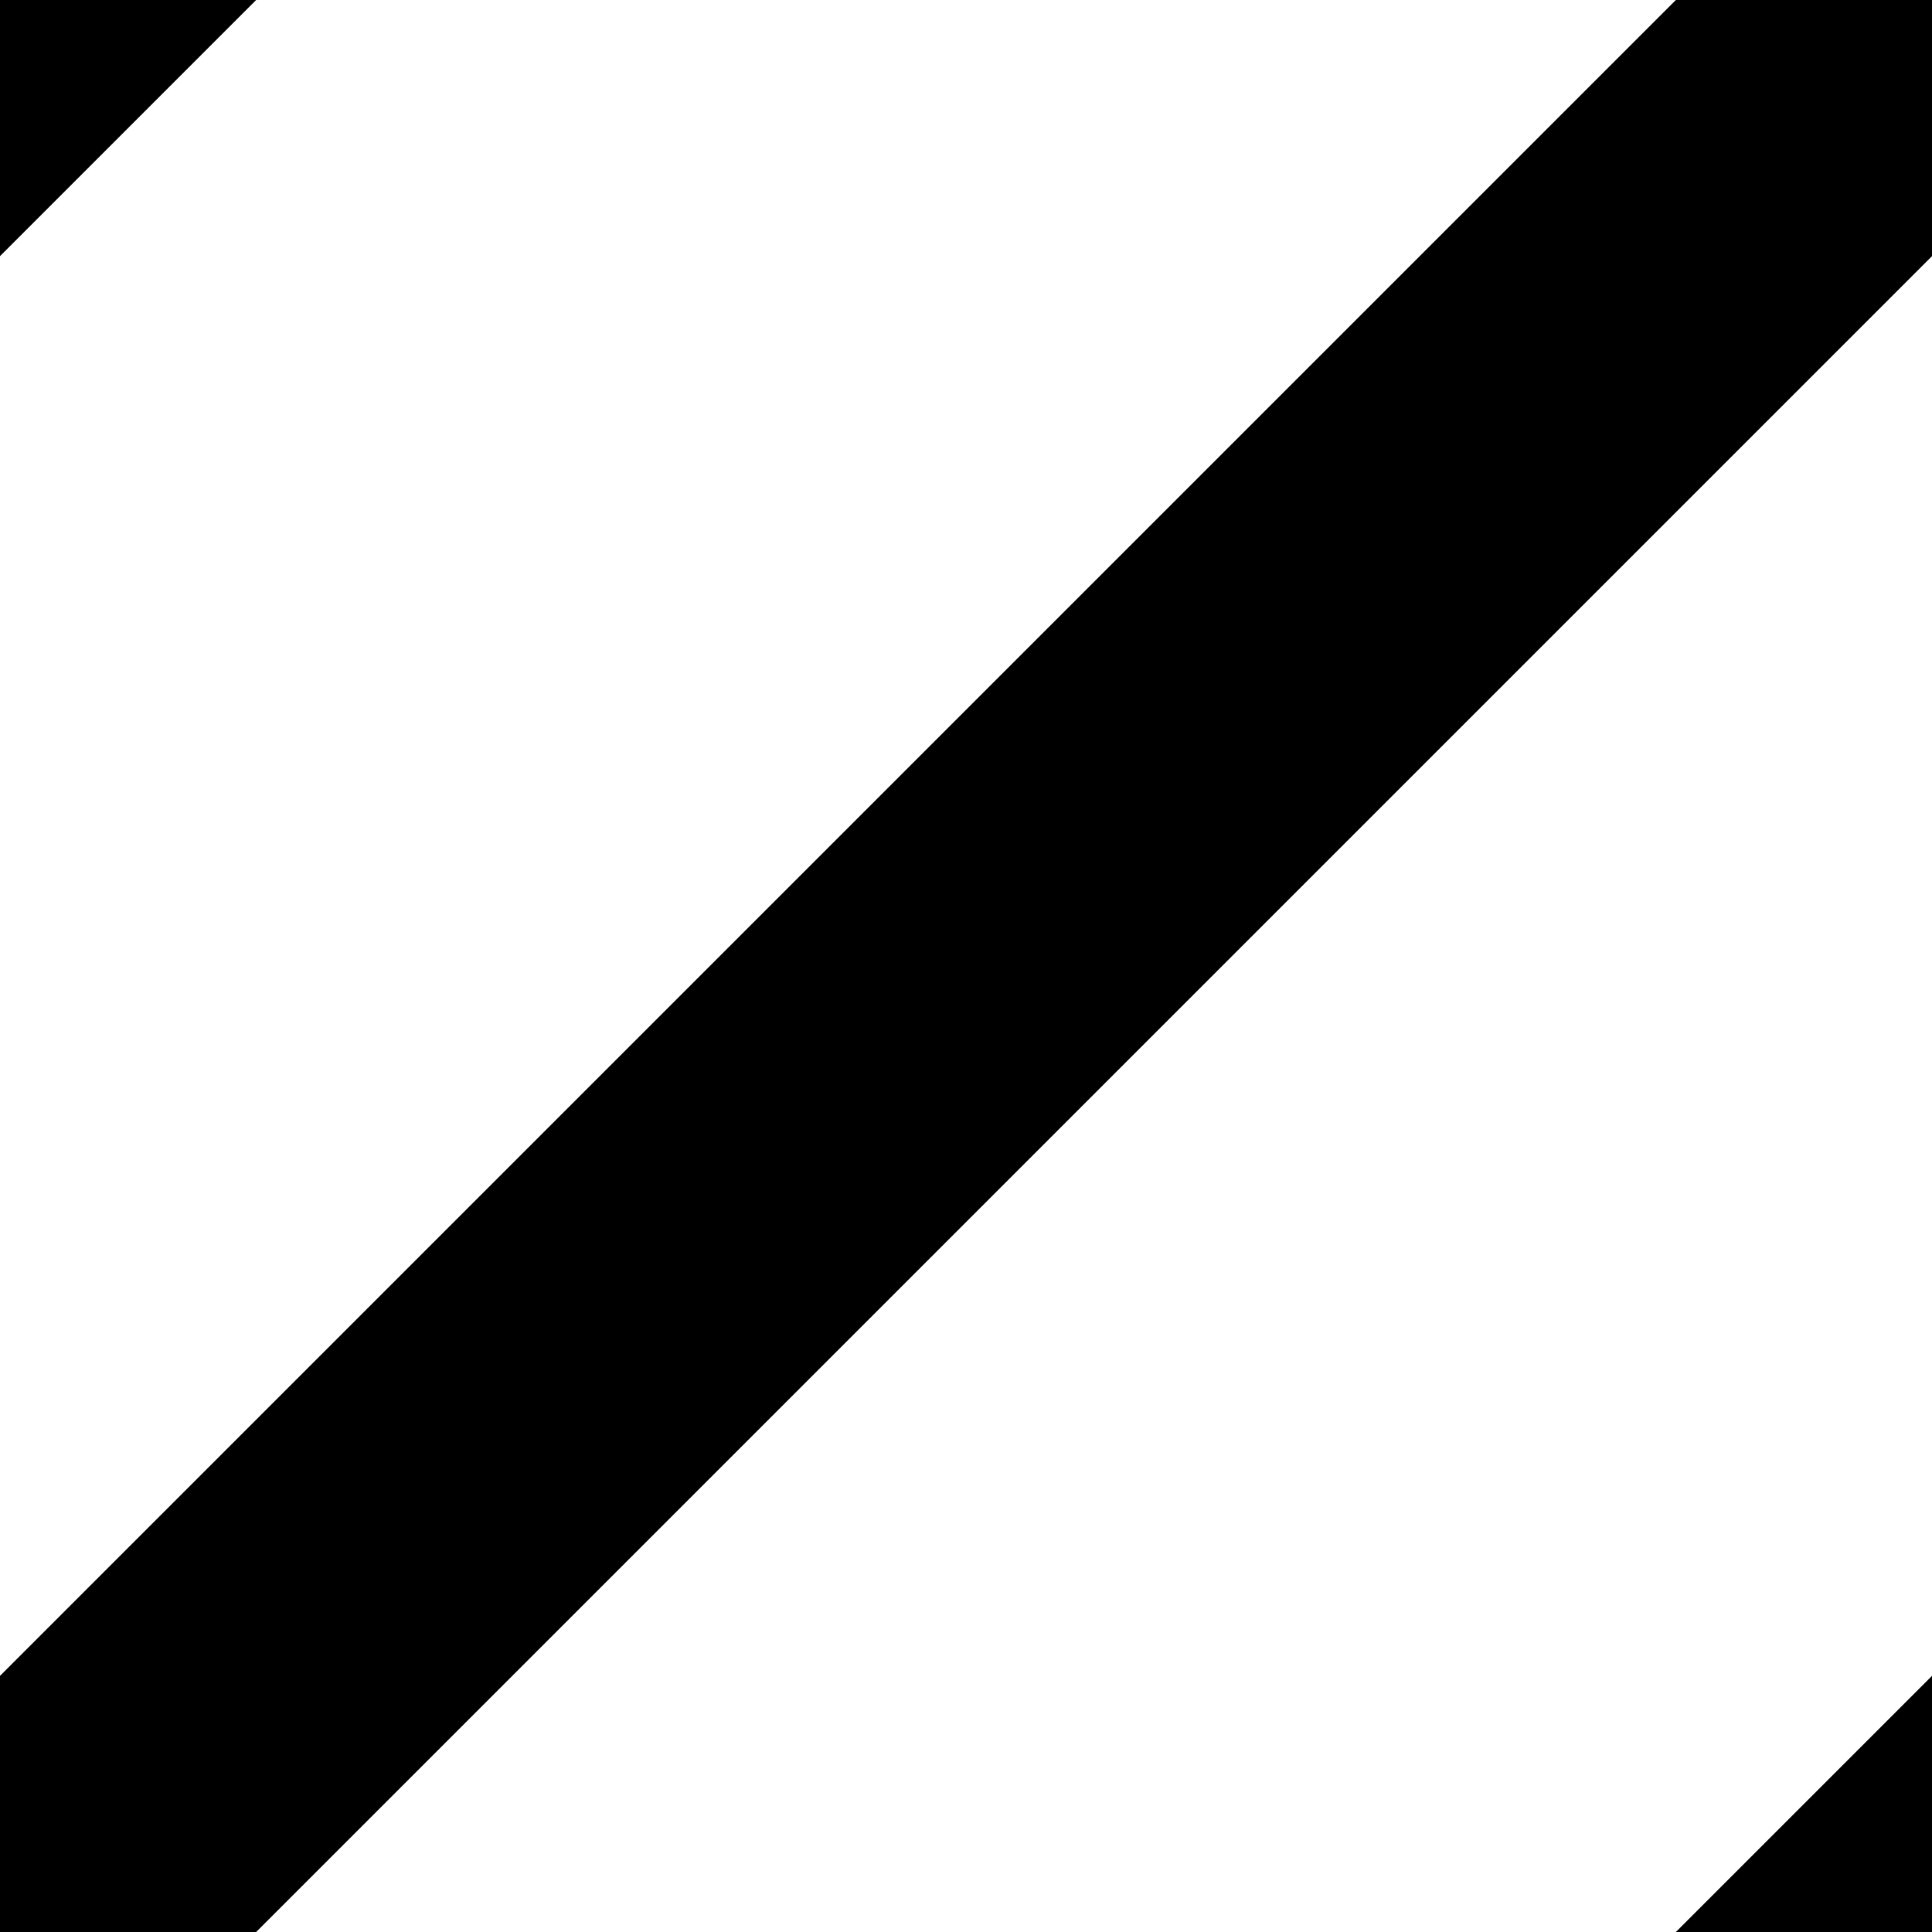
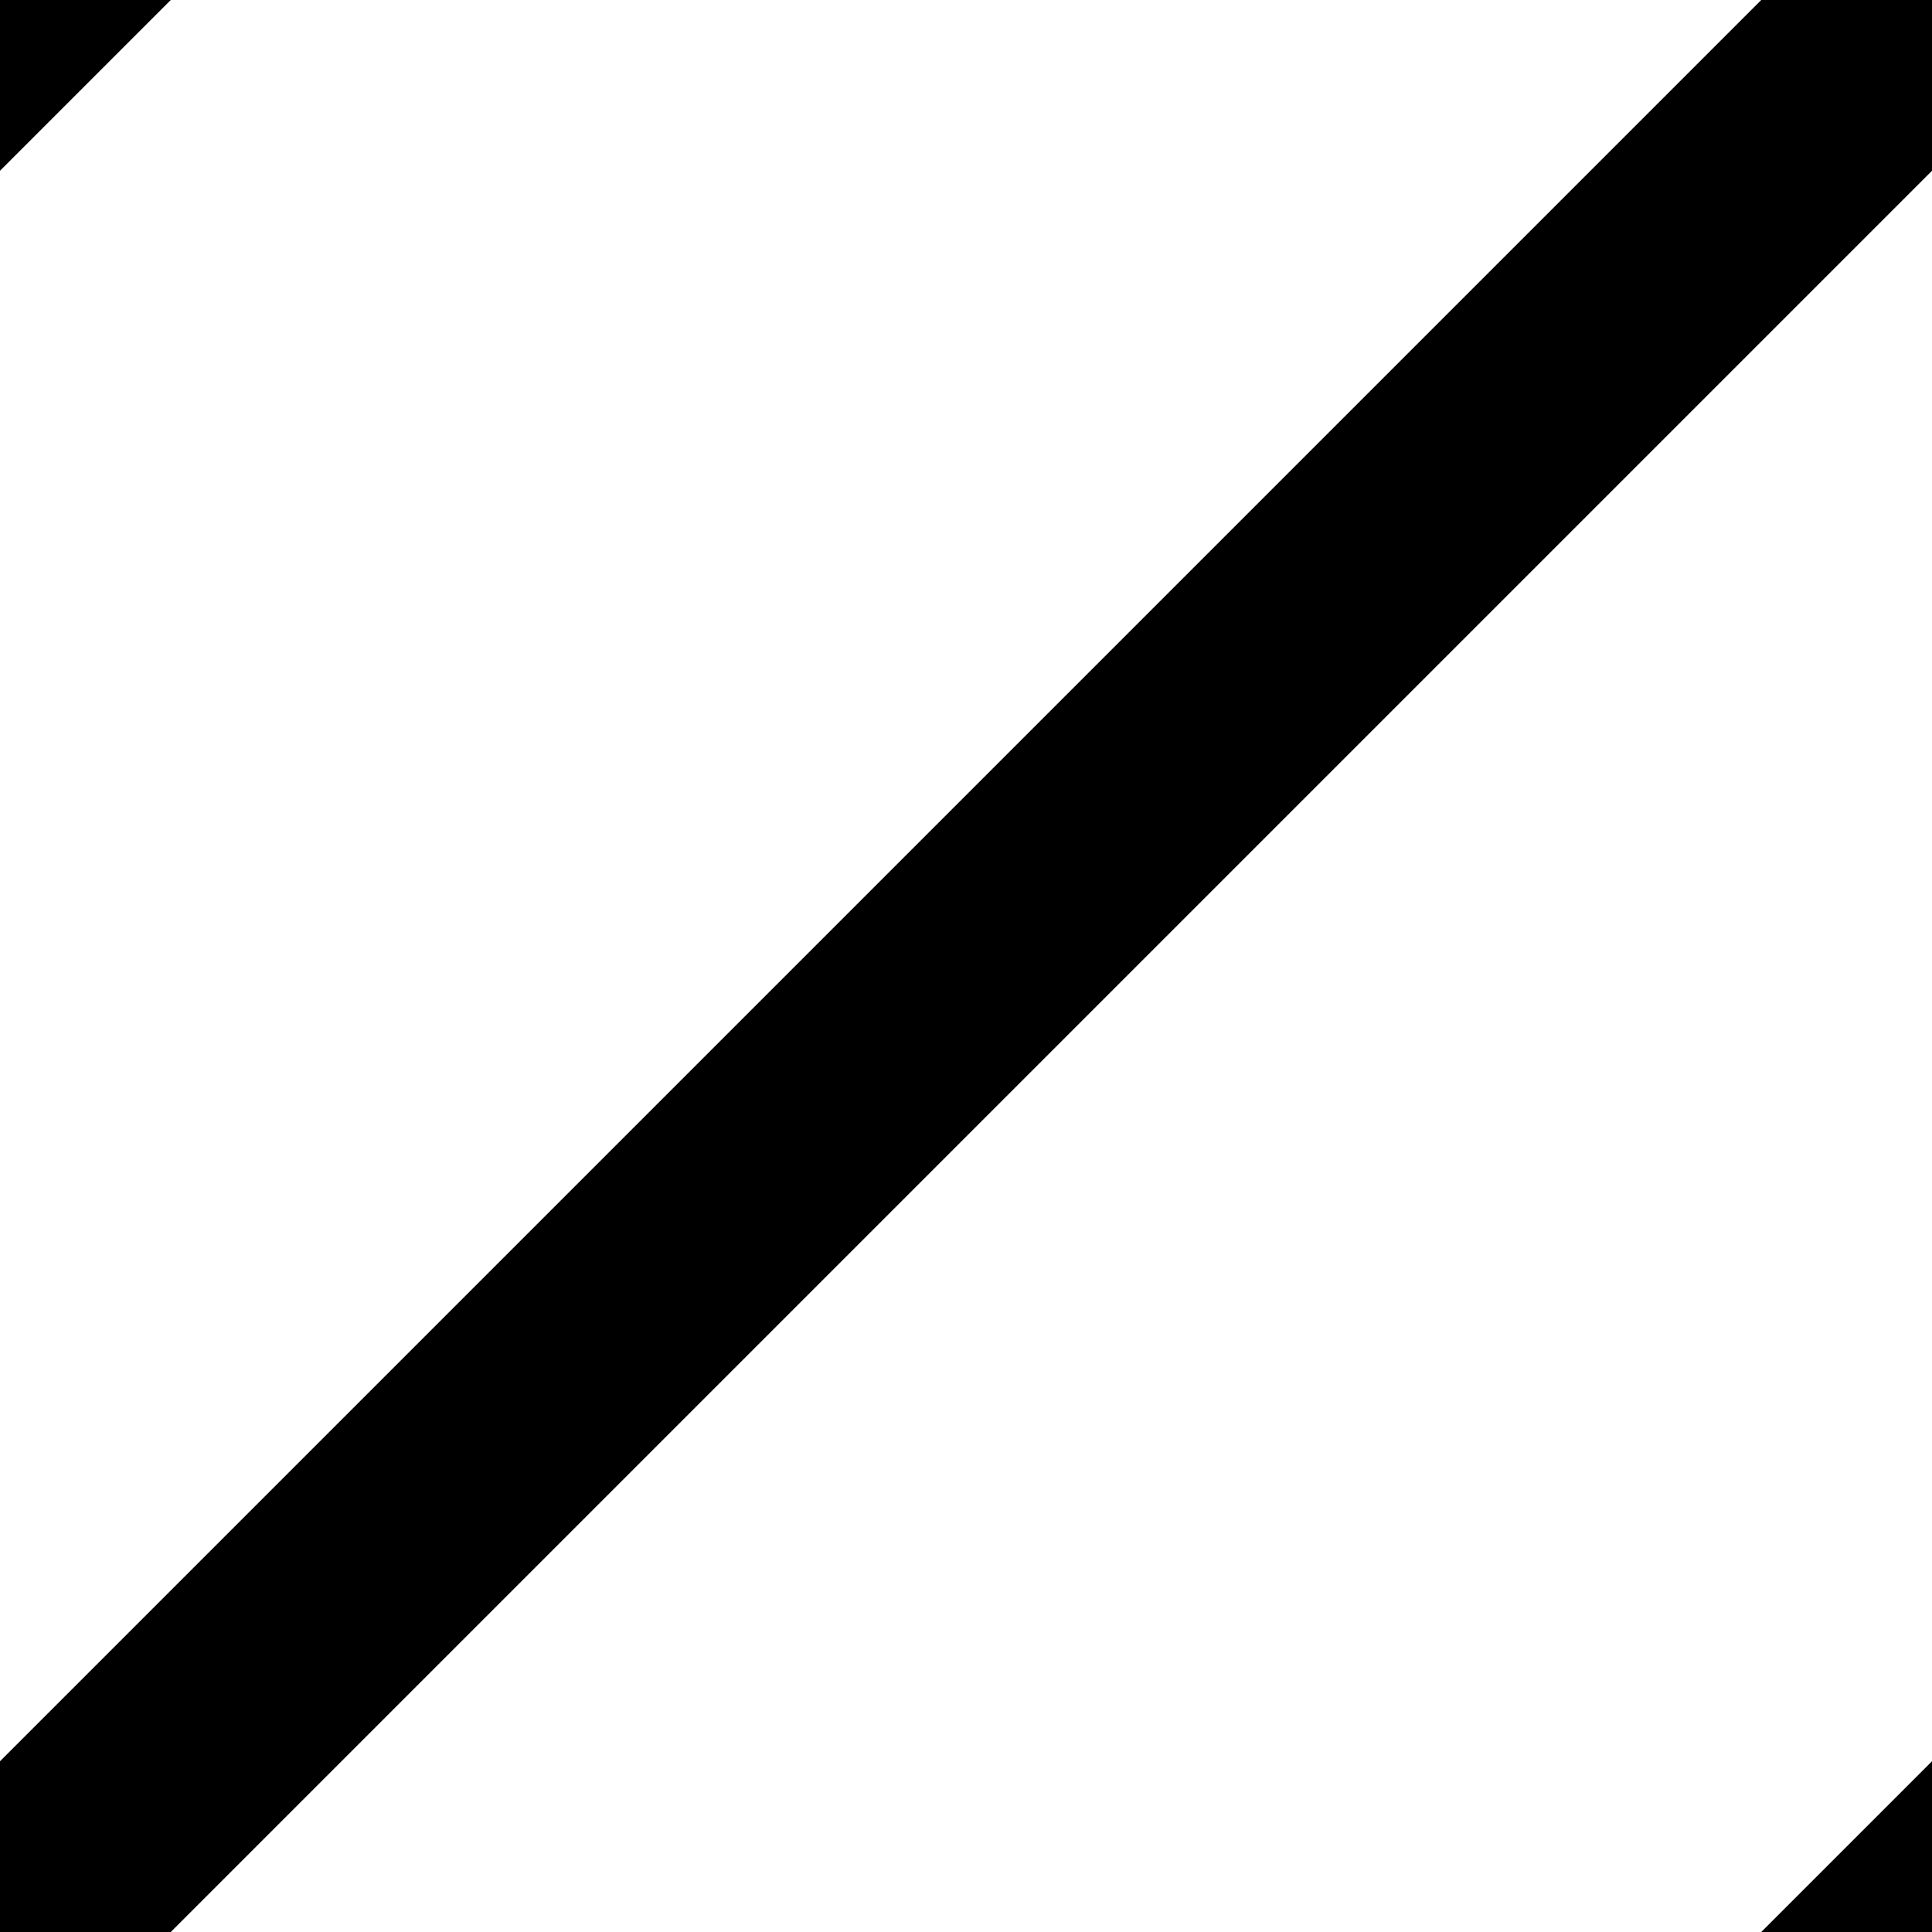
<svg xmlns="http://www.w3.org/2000/svg" width="8" height="8" viewBox="0 0 8 8" aria-hidden="true">
-   <path d="M-1 1l2-2M0 8l8-8M7 9l2-2" stroke="currentColor" stroke-width="1.5" stroke-linecap="square" />
+   <path d="M-1 1l2-2M0 8l8-8M7 9l2-2" stroke="currentColor" stroke-width="1" stroke-linecap="square" />
</svg>
